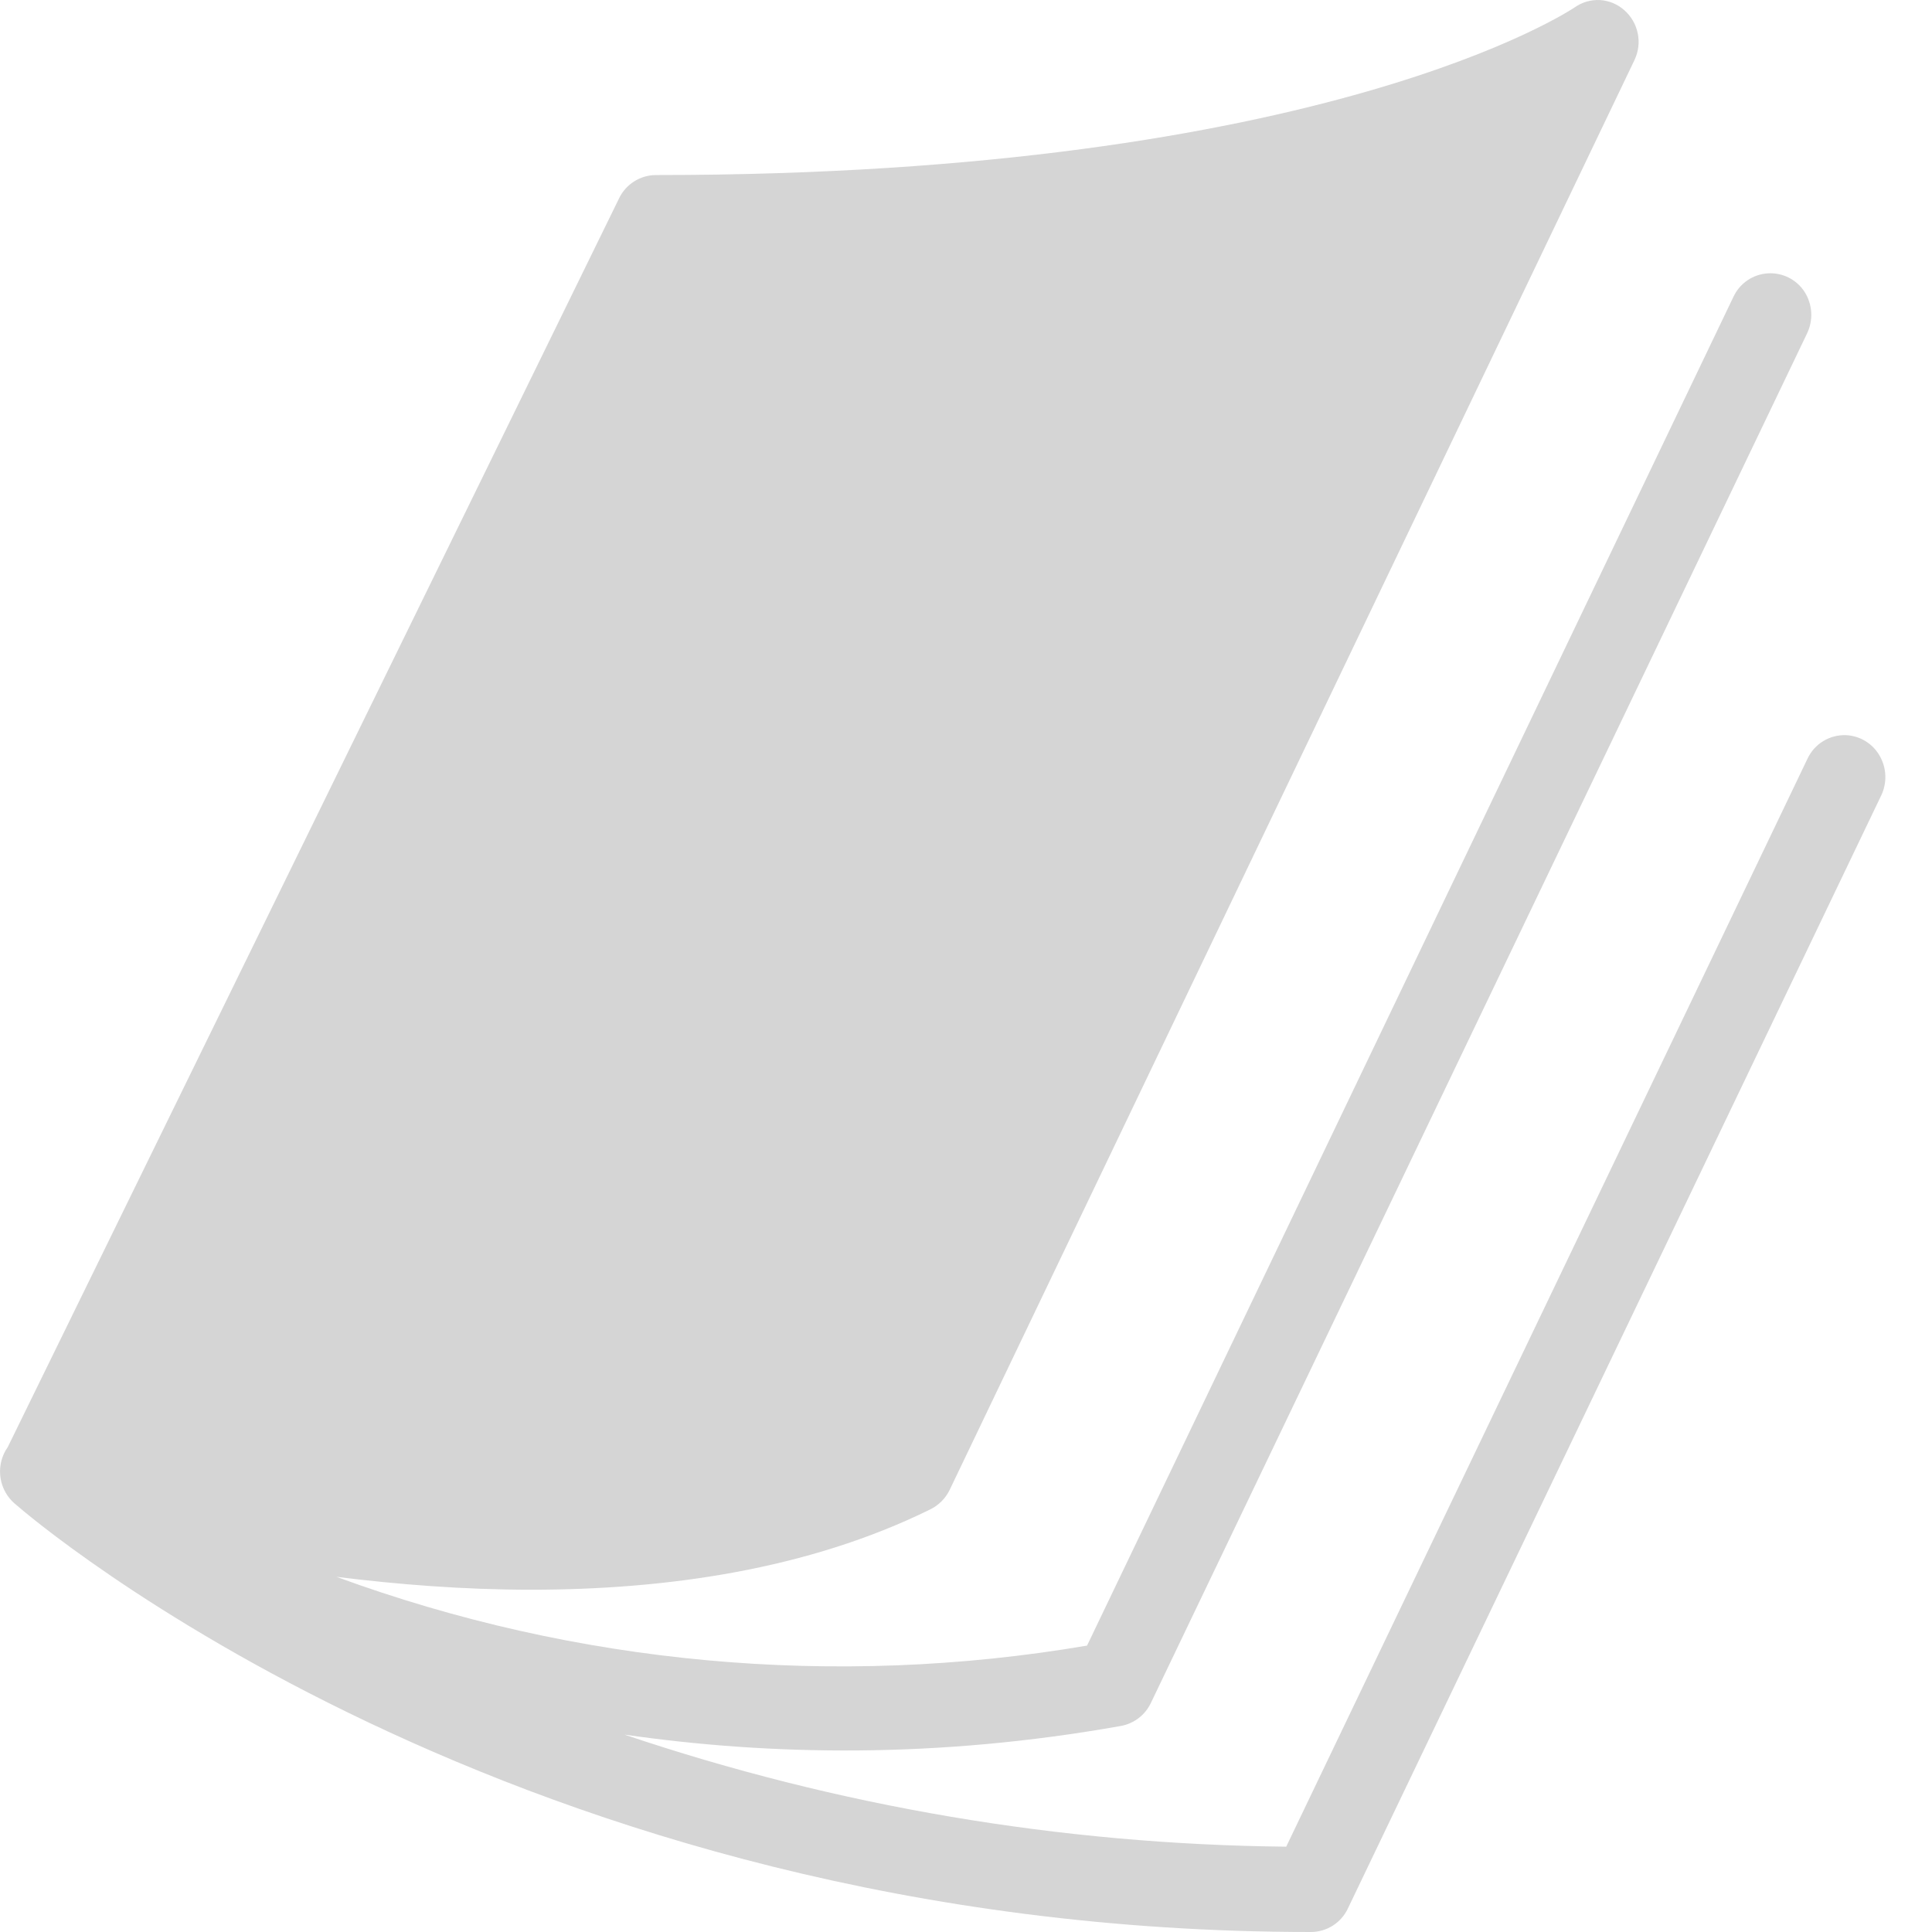
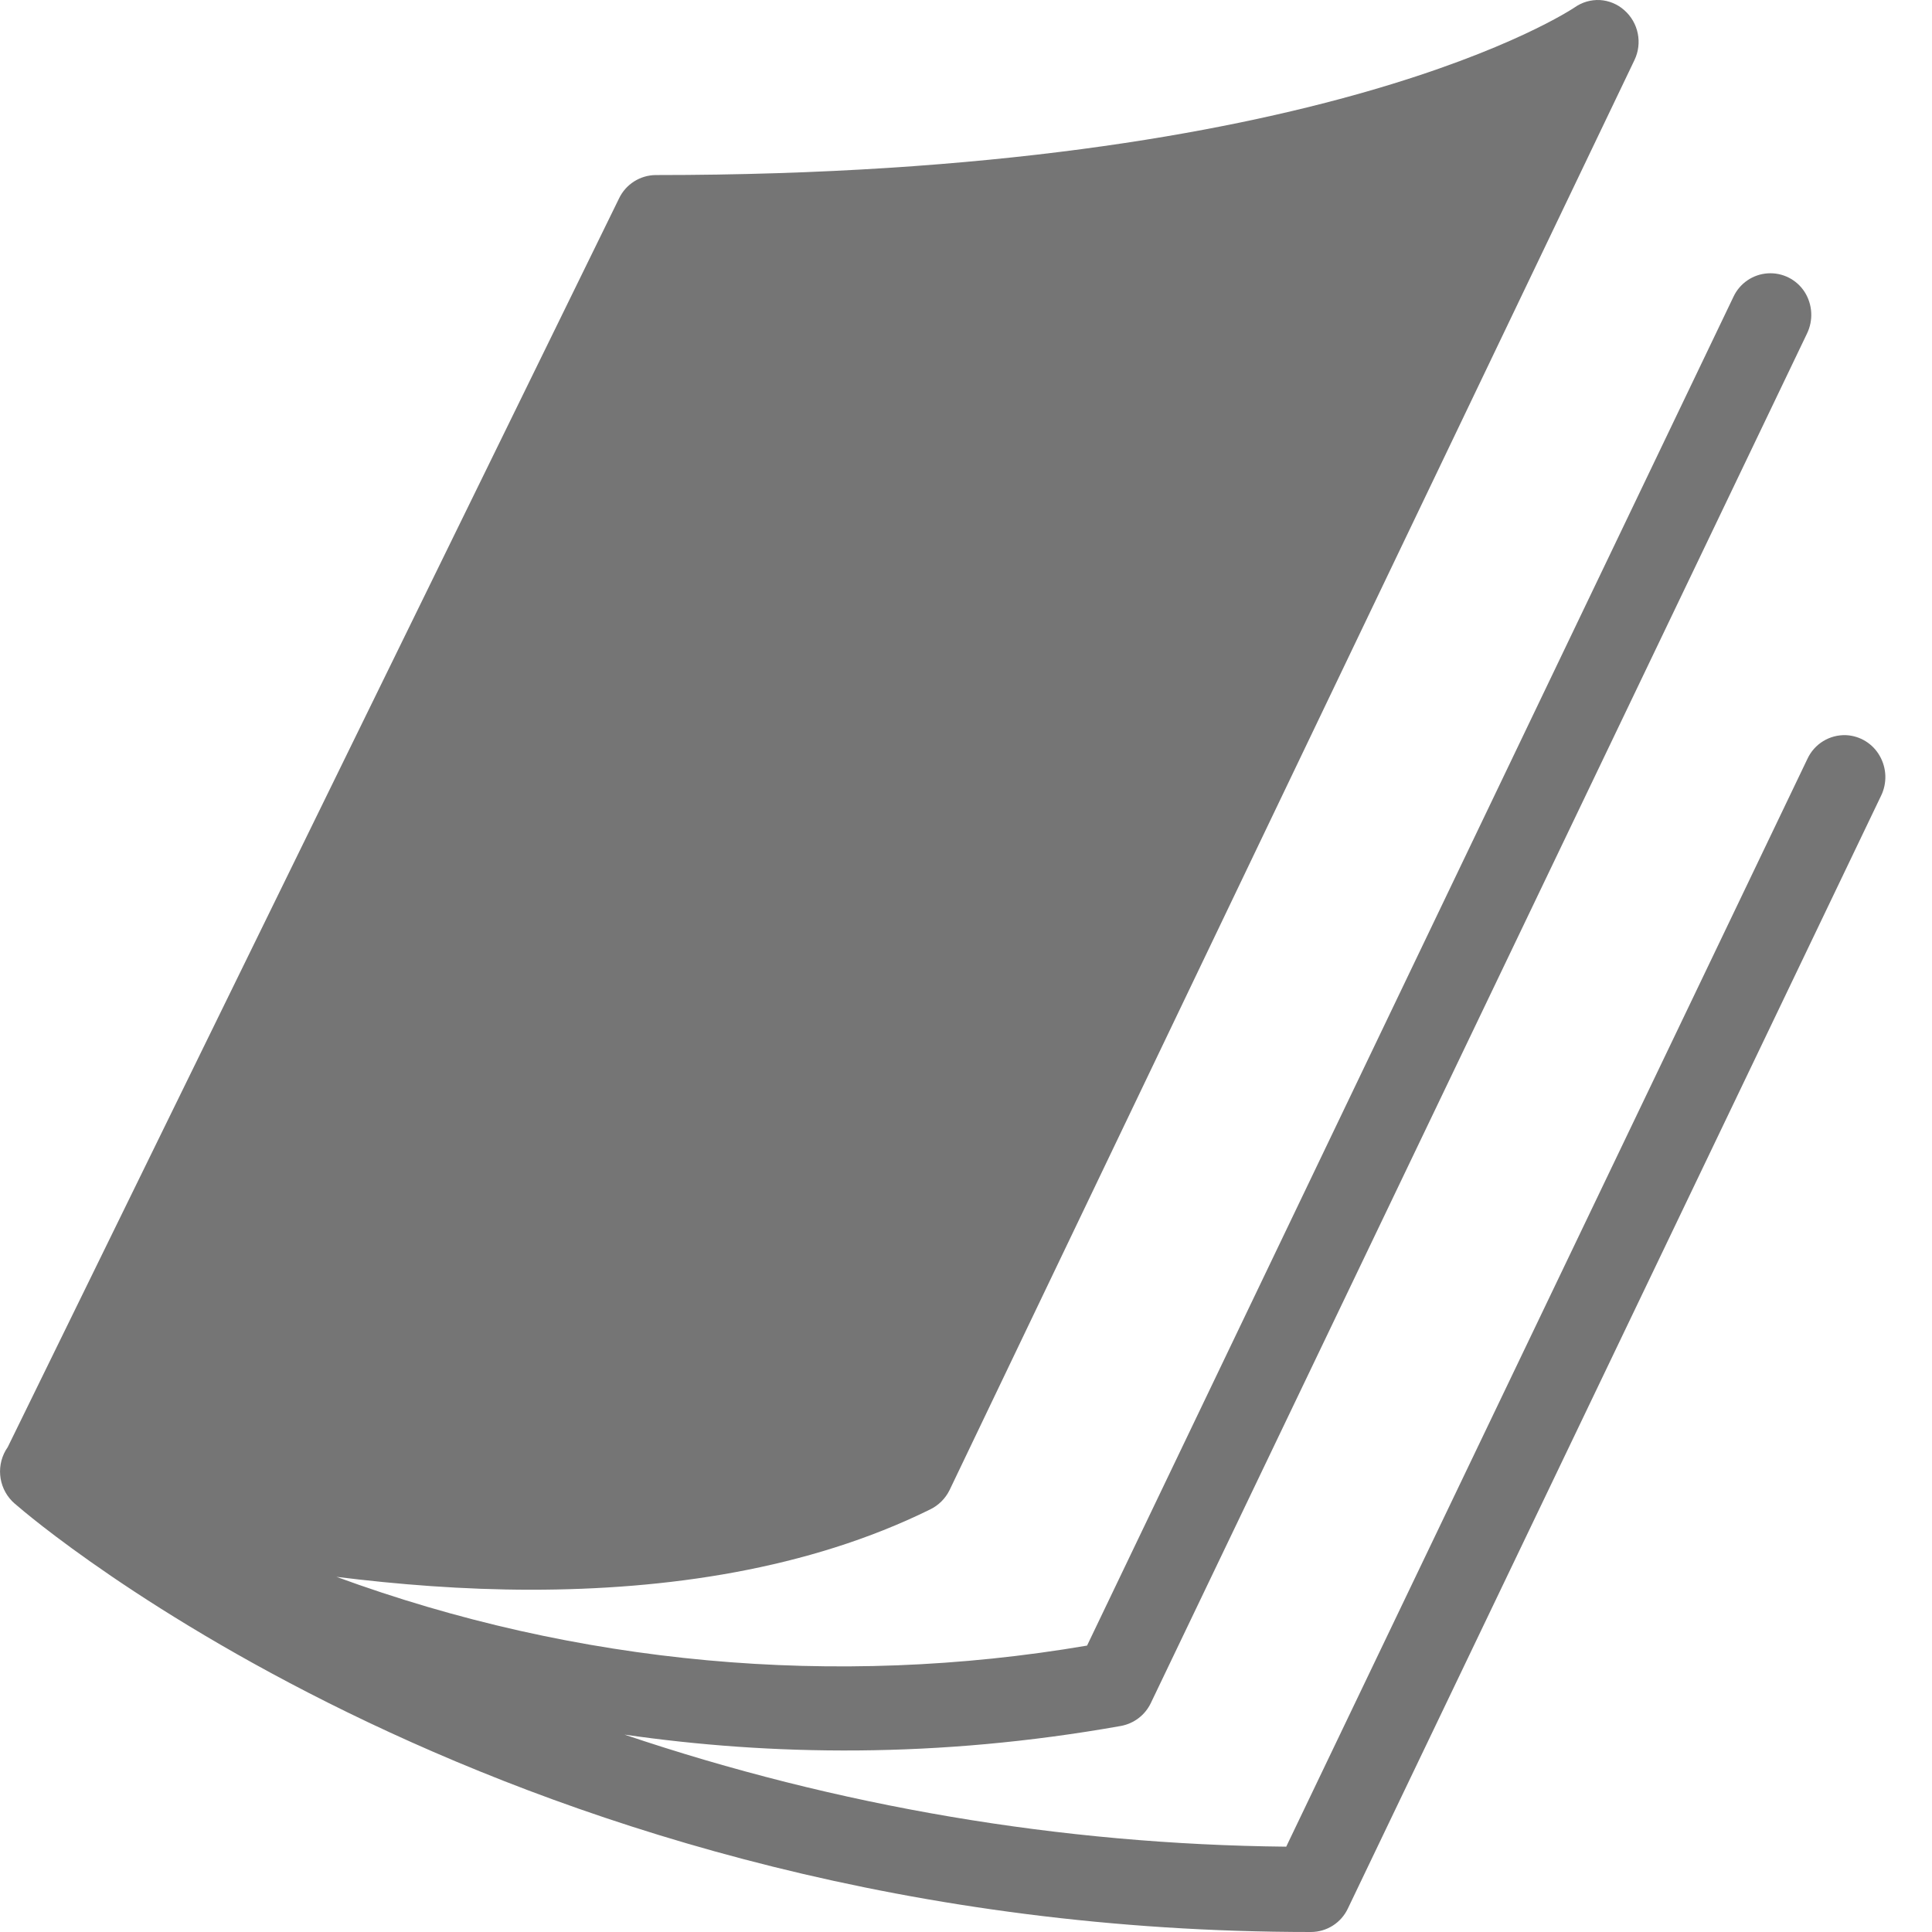
- <svg xmlns="http://www.w3.org/2000/svg" t="1737027135428" class="icon" viewBox="0 0 1024 1024" version="1.1" p-id="5395" width="2048" height="2048">
-   <path d="M848.033 0.029a21.333 21.333 0 0 0-13.482 3.925c-1.365 0.853-131.58 88.829-486.984 88.829a21.759 21.759 0 0 0-19.455 12.373L4.11 766.983a22.527 22.527 0 0 0 2.389 28.757l1.195 1.109a10.24 10.24 0 0 0 1.109 0.939C14.862 803.078 271.111 1024 694.864 1024a21.674 21.674 0 0 0 19.541-12.458l282.531-589.637a22.613 22.613 0 0 0-0.683-21.333 21.674 21.674 0 0 0-17.749-10.922 21.674 21.674 0 0 0-20.565 12.629L681.723 978.775a1133.195 1133.195 0 0 1-350.71-59.39c77.054 11.093 165.371 12.8 263.161-4.608a21.93 21.93 0 0 0 15.786-12.117l347.723-725.739a22.698 22.698 0 0 0-1.195-22.186 21.589 21.589 0 0 0-37.716 2.56l-342.604 714.902a776.853 776.853 0 0 1-397.813-36.436c32.255 4.011 67.07 6.826 103.165 6.826 71.251 0 146.599-10.581 211.535-42.58a22.357 22.357 0 0 0 10.24-10.24L866.294 31.857a22.357 22.357 0 0 0-5.376-26.453A21.333 21.333 0 0 0 848.033 0.029z" fill-opacity=".65" p-id="5396" fill="#bfbfbf" />
+ <svg xmlns="http://www.w3.org/2000/svg" t="1737226932057" class="icon" viewBox="0 0 1024 1024" version="1.1" p-id="7146" width="2048" height="2048">
+   <path d="M848.033 0.029a21.333 21.333 0 0 0-13.482 3.925c-1.365 0.853-131.58 88.829-486.984 88.829a21.759 21.759 0 0 0-19.455 12.373L4.11 766.983a22.527 22.527 0 0 0 2.389 28.757l1.195 1.109a10.24 10.24 0 0 0 1.109 0.939C14.862 803.078 271.111 1024 694.864 1024a21.674 21.674 0 0 0 19.541-12.458l282.531-589.637a22.613 22.613 0 0 0-0.683-21.333 21.674 21.674 0 0 0-17.749-10.922 21.674 21.674 0 0 0-20.565 12.629L681.723 978.775a1133.195 1133.195 0 0 1-350.71-59.39c77.054 11.093 165.371 12.8 263.161-4.608a21.93 21.93 0 0 0 15.786-12.117l347.723-725.739a22.698 22.698 0 0 0-1.195-22.186 21.589 21.589 0 0 0-37.716 2.56l-342.604 714.902a776.853 776.853 0 0 1-397.813-36.436c32.255 4.011 67.07 6.826 103.165 6.826 71.251 0 146.599-10.581 211.535-42.58a22.357 22.357 0 0 0 10.24-10.24L866.294 31.857a22.357 22.357 0 0 0-5.376-26.453A21.333 21.333 0 0 0 848.033 0.029z" fill-opacity=".65" p-id="7147" fill="#2c2c2c" />
</svg>
